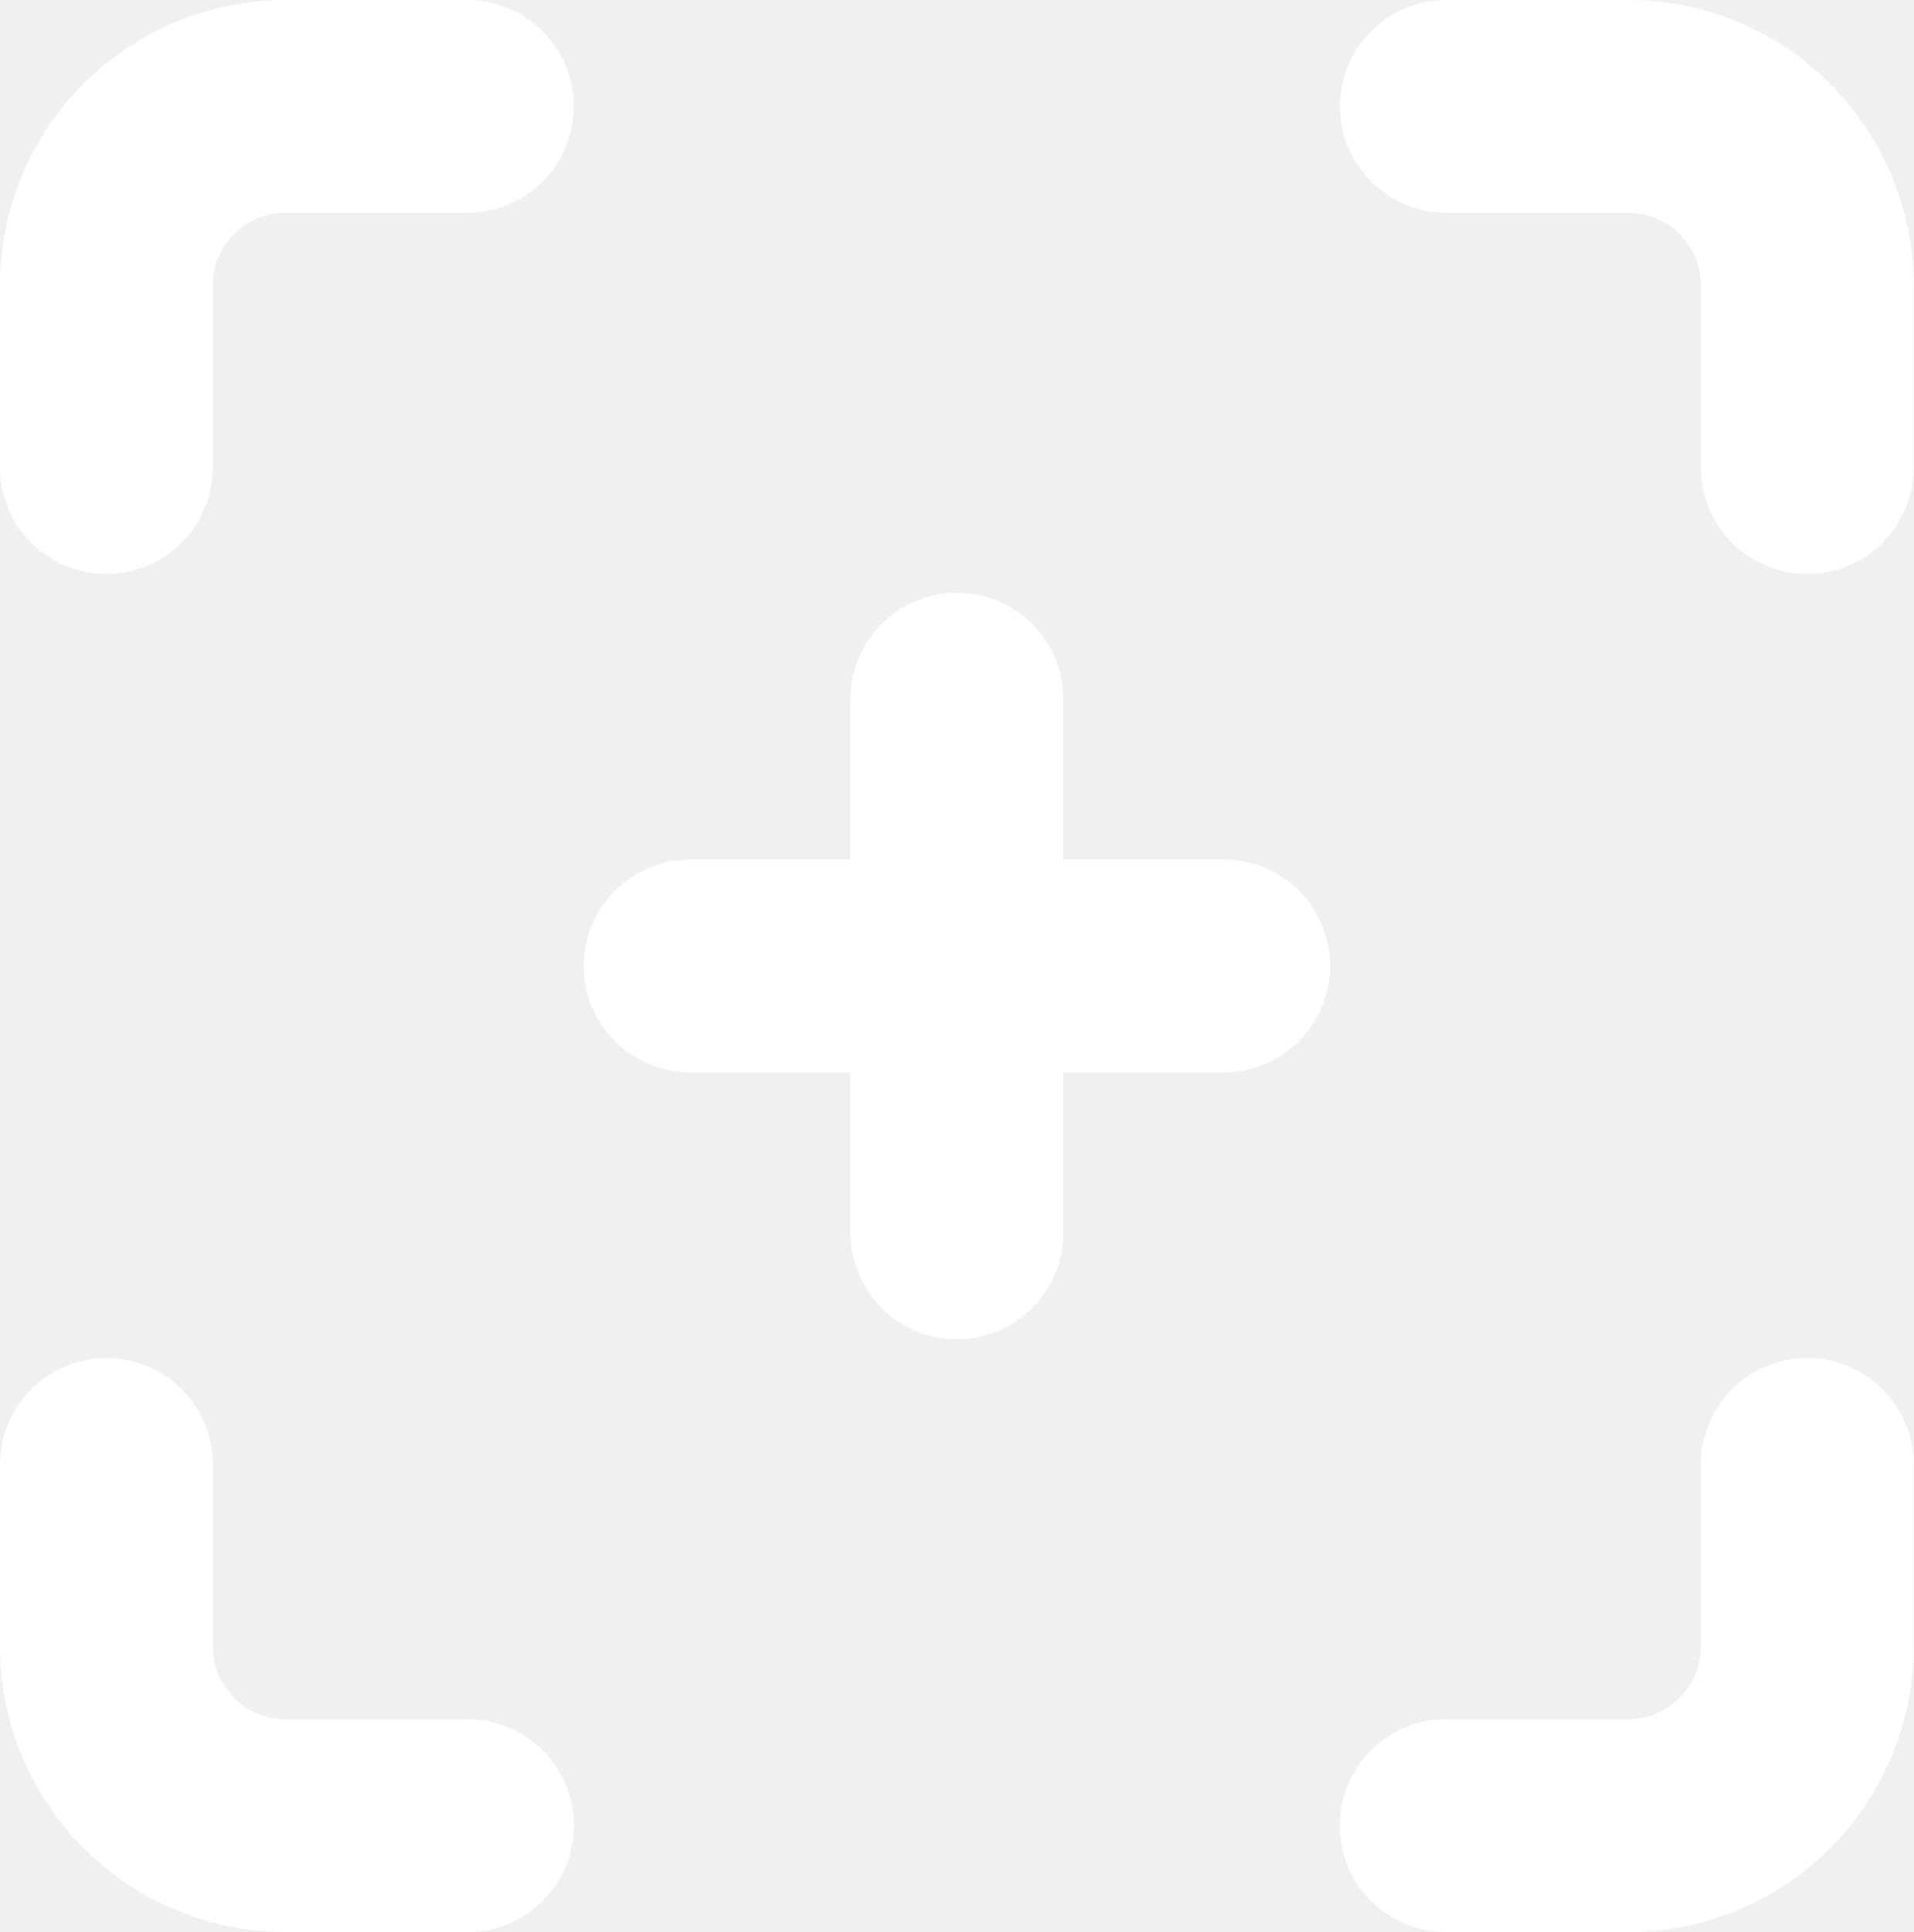
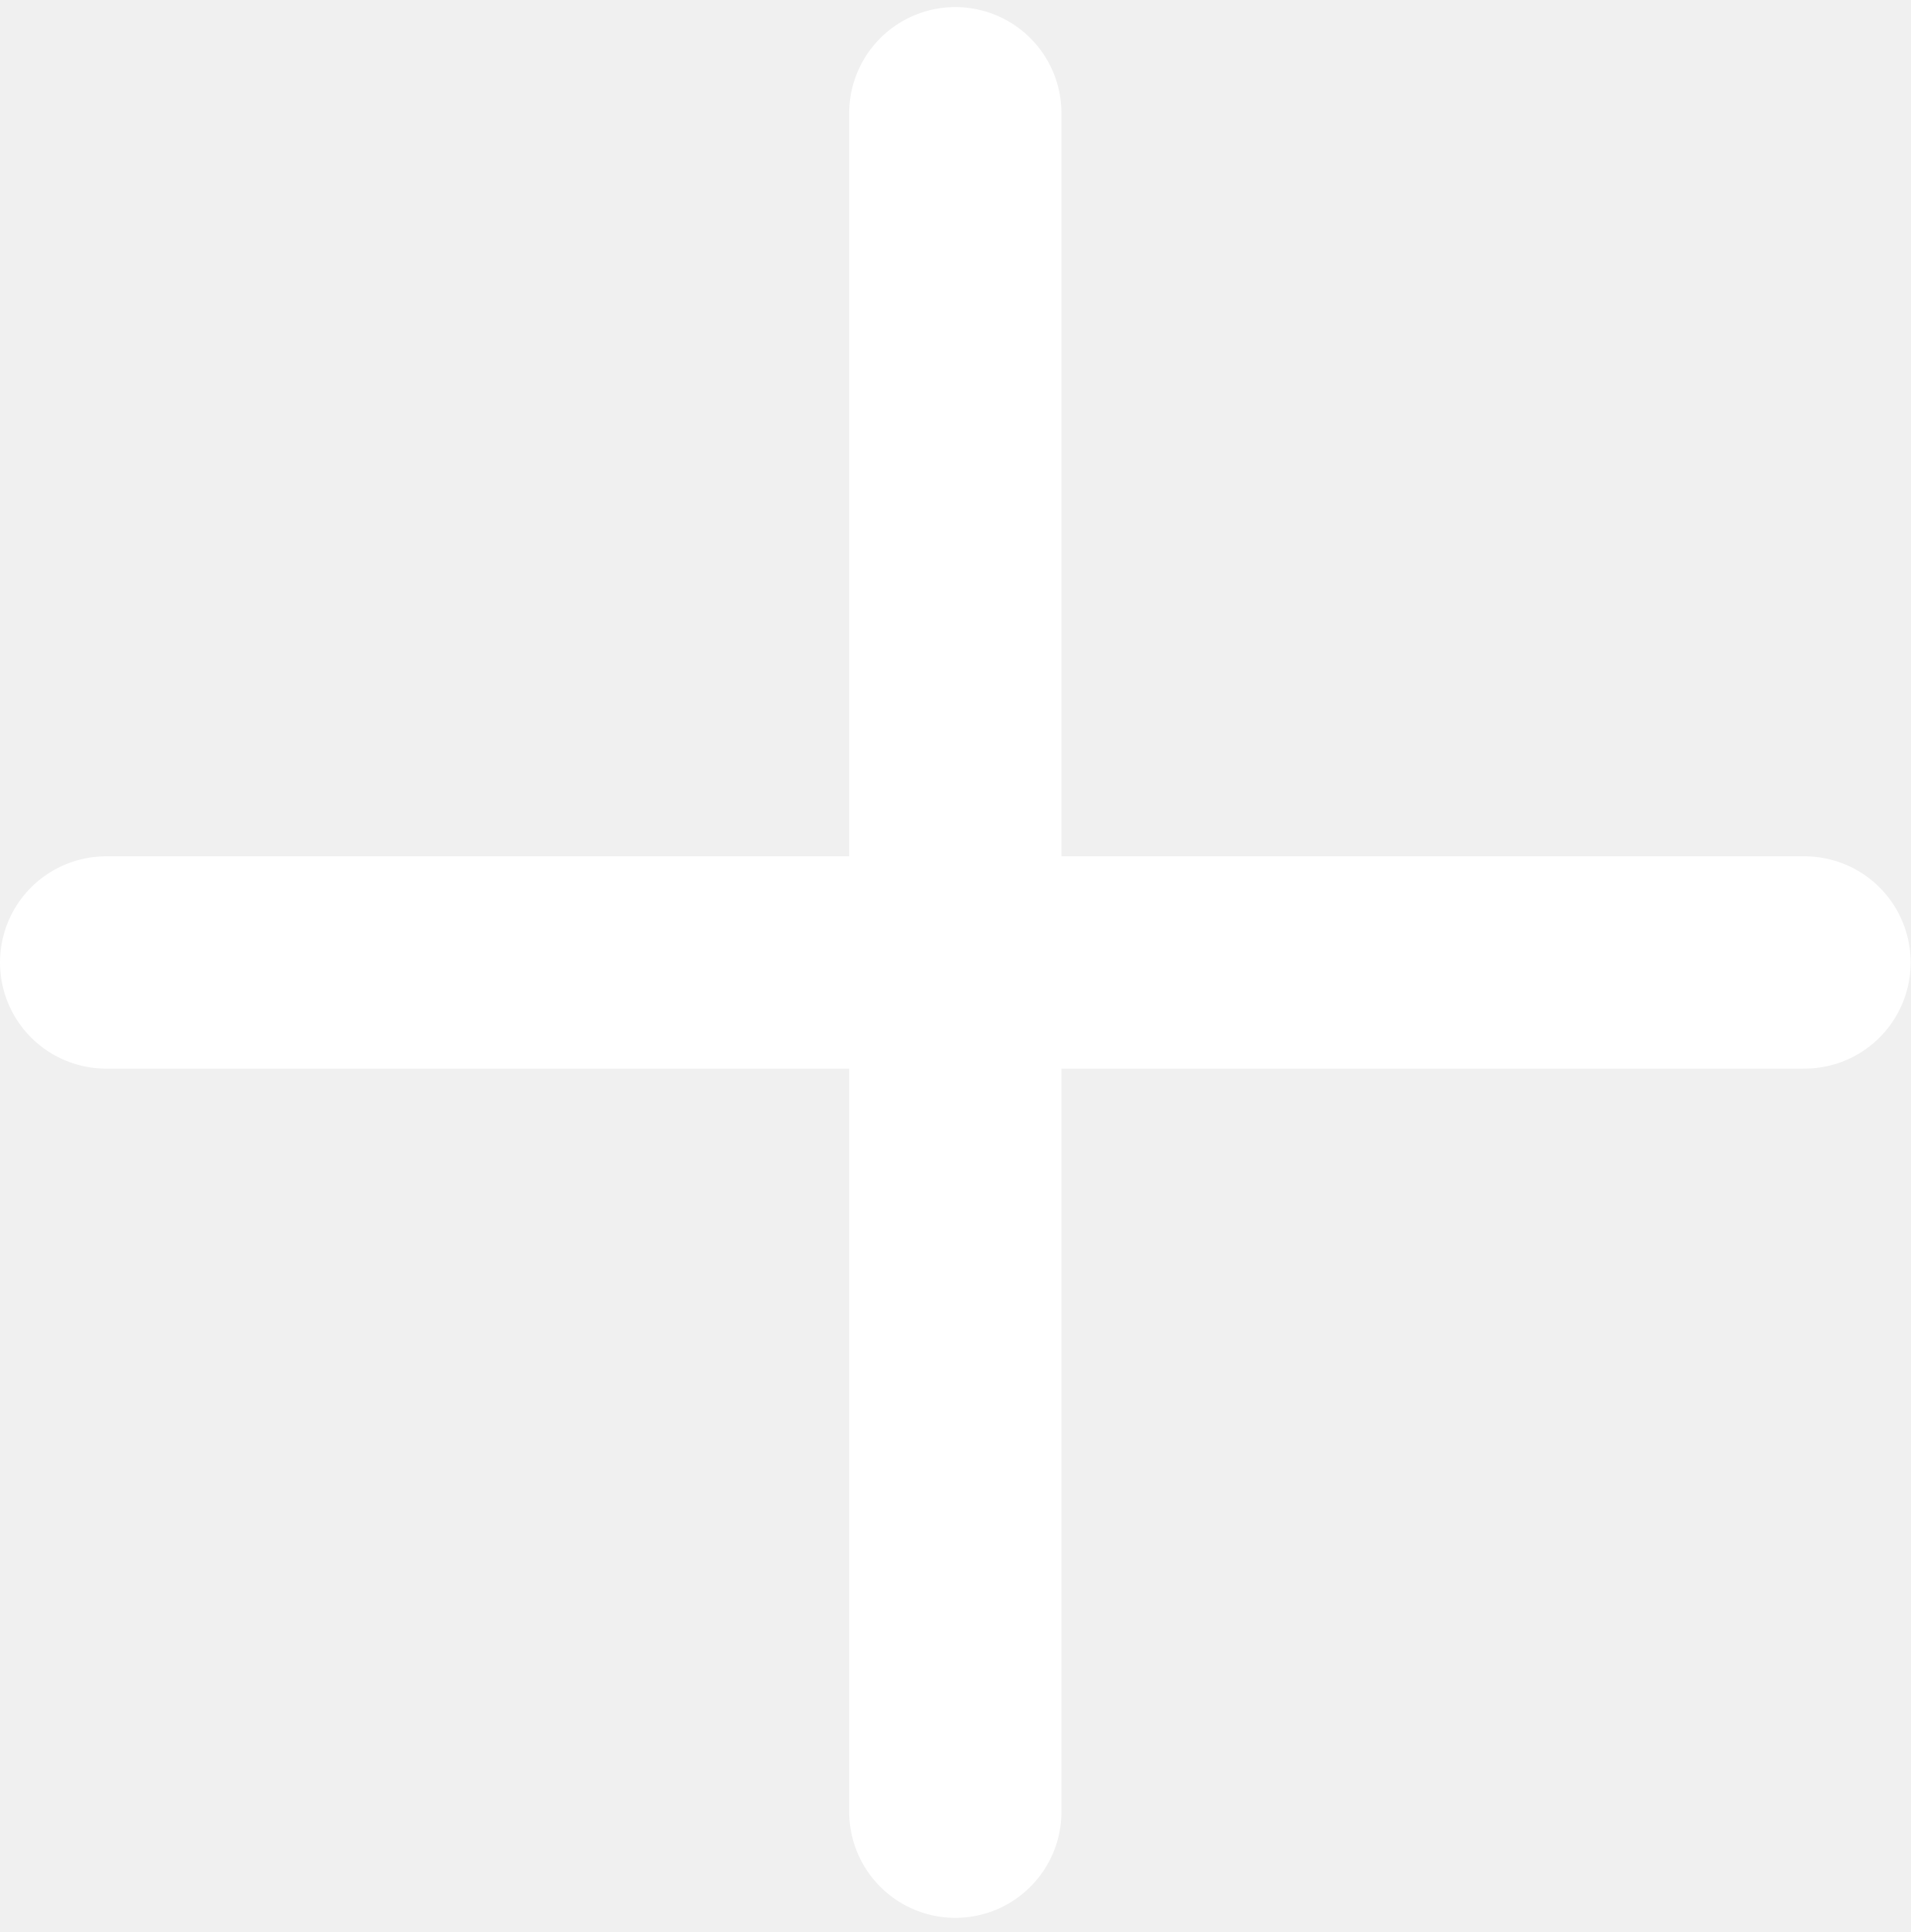
- <svg xmlns="http://www.w3.org/2000/svg" width="26.985" height="27.237" viewBox="0 0 26.985 27.237">
-   <g id="Komponente_60_2" data-name="Komponente 60 – 2" transform="translate(1.5 1.5)">
-     <g id="Gruppe_373" data-name="Gruppe 373">
-       <path id="Pfad_254" data-name="Pfad 254" d="M-8416.807,87.172h-2.566a2.526,2.526,0,0,1-2.525-2.526V82.08" transform="translate(8421.898 -62.935)" fill="none" stroke="#fff" stroke-linecap="round" stroke-linejoin="round" stroke-width="3" />
-       <path id="Pfad_255" data-name="Pfad 255" d="M-8421.9,48.858V46.292a2.526,2.526,0,0,1,2.525-2.525h2.566" transform="translate(8421.898 -43.767)" fill="none" stroke="#fff" stroke-linecap="round" stroke-linejoin="round" stroke-width="3" />
-       <path id="Pfad_256" data-name="Pfad 256" d="M-8384.088,43.767h2.566A2.526,2.526,0,0,1-8379,46.292v2.566" transform="translate(8402.981 -43.767)" fill="none" stroke="#fff" stroke-linecap="round" stroke-linejoin="round" stroke-width="3" />
-       <path id="Pfad_257" data-name="Pfad 257" d="M-8379,82.08v2.566a2.526,2.526,0,0,1-2.525,2.526h-2.566" transform="translate(8402.981 -62.935)" fill="none" stroke="#fff" stroke-linecap="round" stroke-linejoin="round" stroke-width="3" />
-     </g>
-     <g id="Gruppe_374" data-name="Gruppe 374" transform="translate(8.231 8.357)">
-       <line id="Linie_133" data-name="Linie 133" y2="7.523" transform="translate(3.761)" fill="none" stroke="#fff" stroke-linecap="round" stroke-linejoin="round" stroke-width="3" />
-       <line id="Linie_134" data-name="Linie 134" x2="7.523" transform="translate(0 3.761)" fill="none" stroke="#fff" stroke-linecap="round" stroke-linejoin="round" stroke-width="3" />
-     </g>
+ <svg xmlns="http://www.w3.org/2000/svg" id="Ebene_1" version="1.1" viewBox="0 0 27 27.3">
+   <defs>
+     <style>
+       .st0 {
+         fill: none;
+         stroke: #fff;
+         stroke-linecap: round;
+         stroke-linejoin: round;
+         stroke-width: 3px;
+       }
+ 
+       .st1 {
+         opacity: 0;
+       }
+     </style>
+   </defs>
+   <g id="Gruppe_373" class="st1">
+     <path id="Pfad_254" class="st0" d="M6.6,25.8h-2.6c-1.4,0-2.5-1.1-2.5-2.5v-2.6" />
+     <path id="Pfad_255" class="st0" d="M1.5,6.6v-2.6c0-1.4,1.1-2.5,2.5-2.5h2.6" />
+     <path id="Pfad_256" class="st0" d="M20.4,1.5h2.6c1.4,0,2.5,1.1,2.5,2.5v2.6" />
+     <path id="Pfad_257" class="st0" d="M25.5,20.7v2.6c0,1.4-1.1,2.5-2.5,2.5h-2.6" />
+   </g>
+   <g id="Gruppe_374">
+     <line id="Linie_133" class="st0" x1="13.5" y1="1.6" x2="13.5" y2="25.6" />
+     <line id="Linie_134" class="st0" x1="1.5" y1="13.6" x2="25.5" y2="13.6" />
  </g>
</svg>
